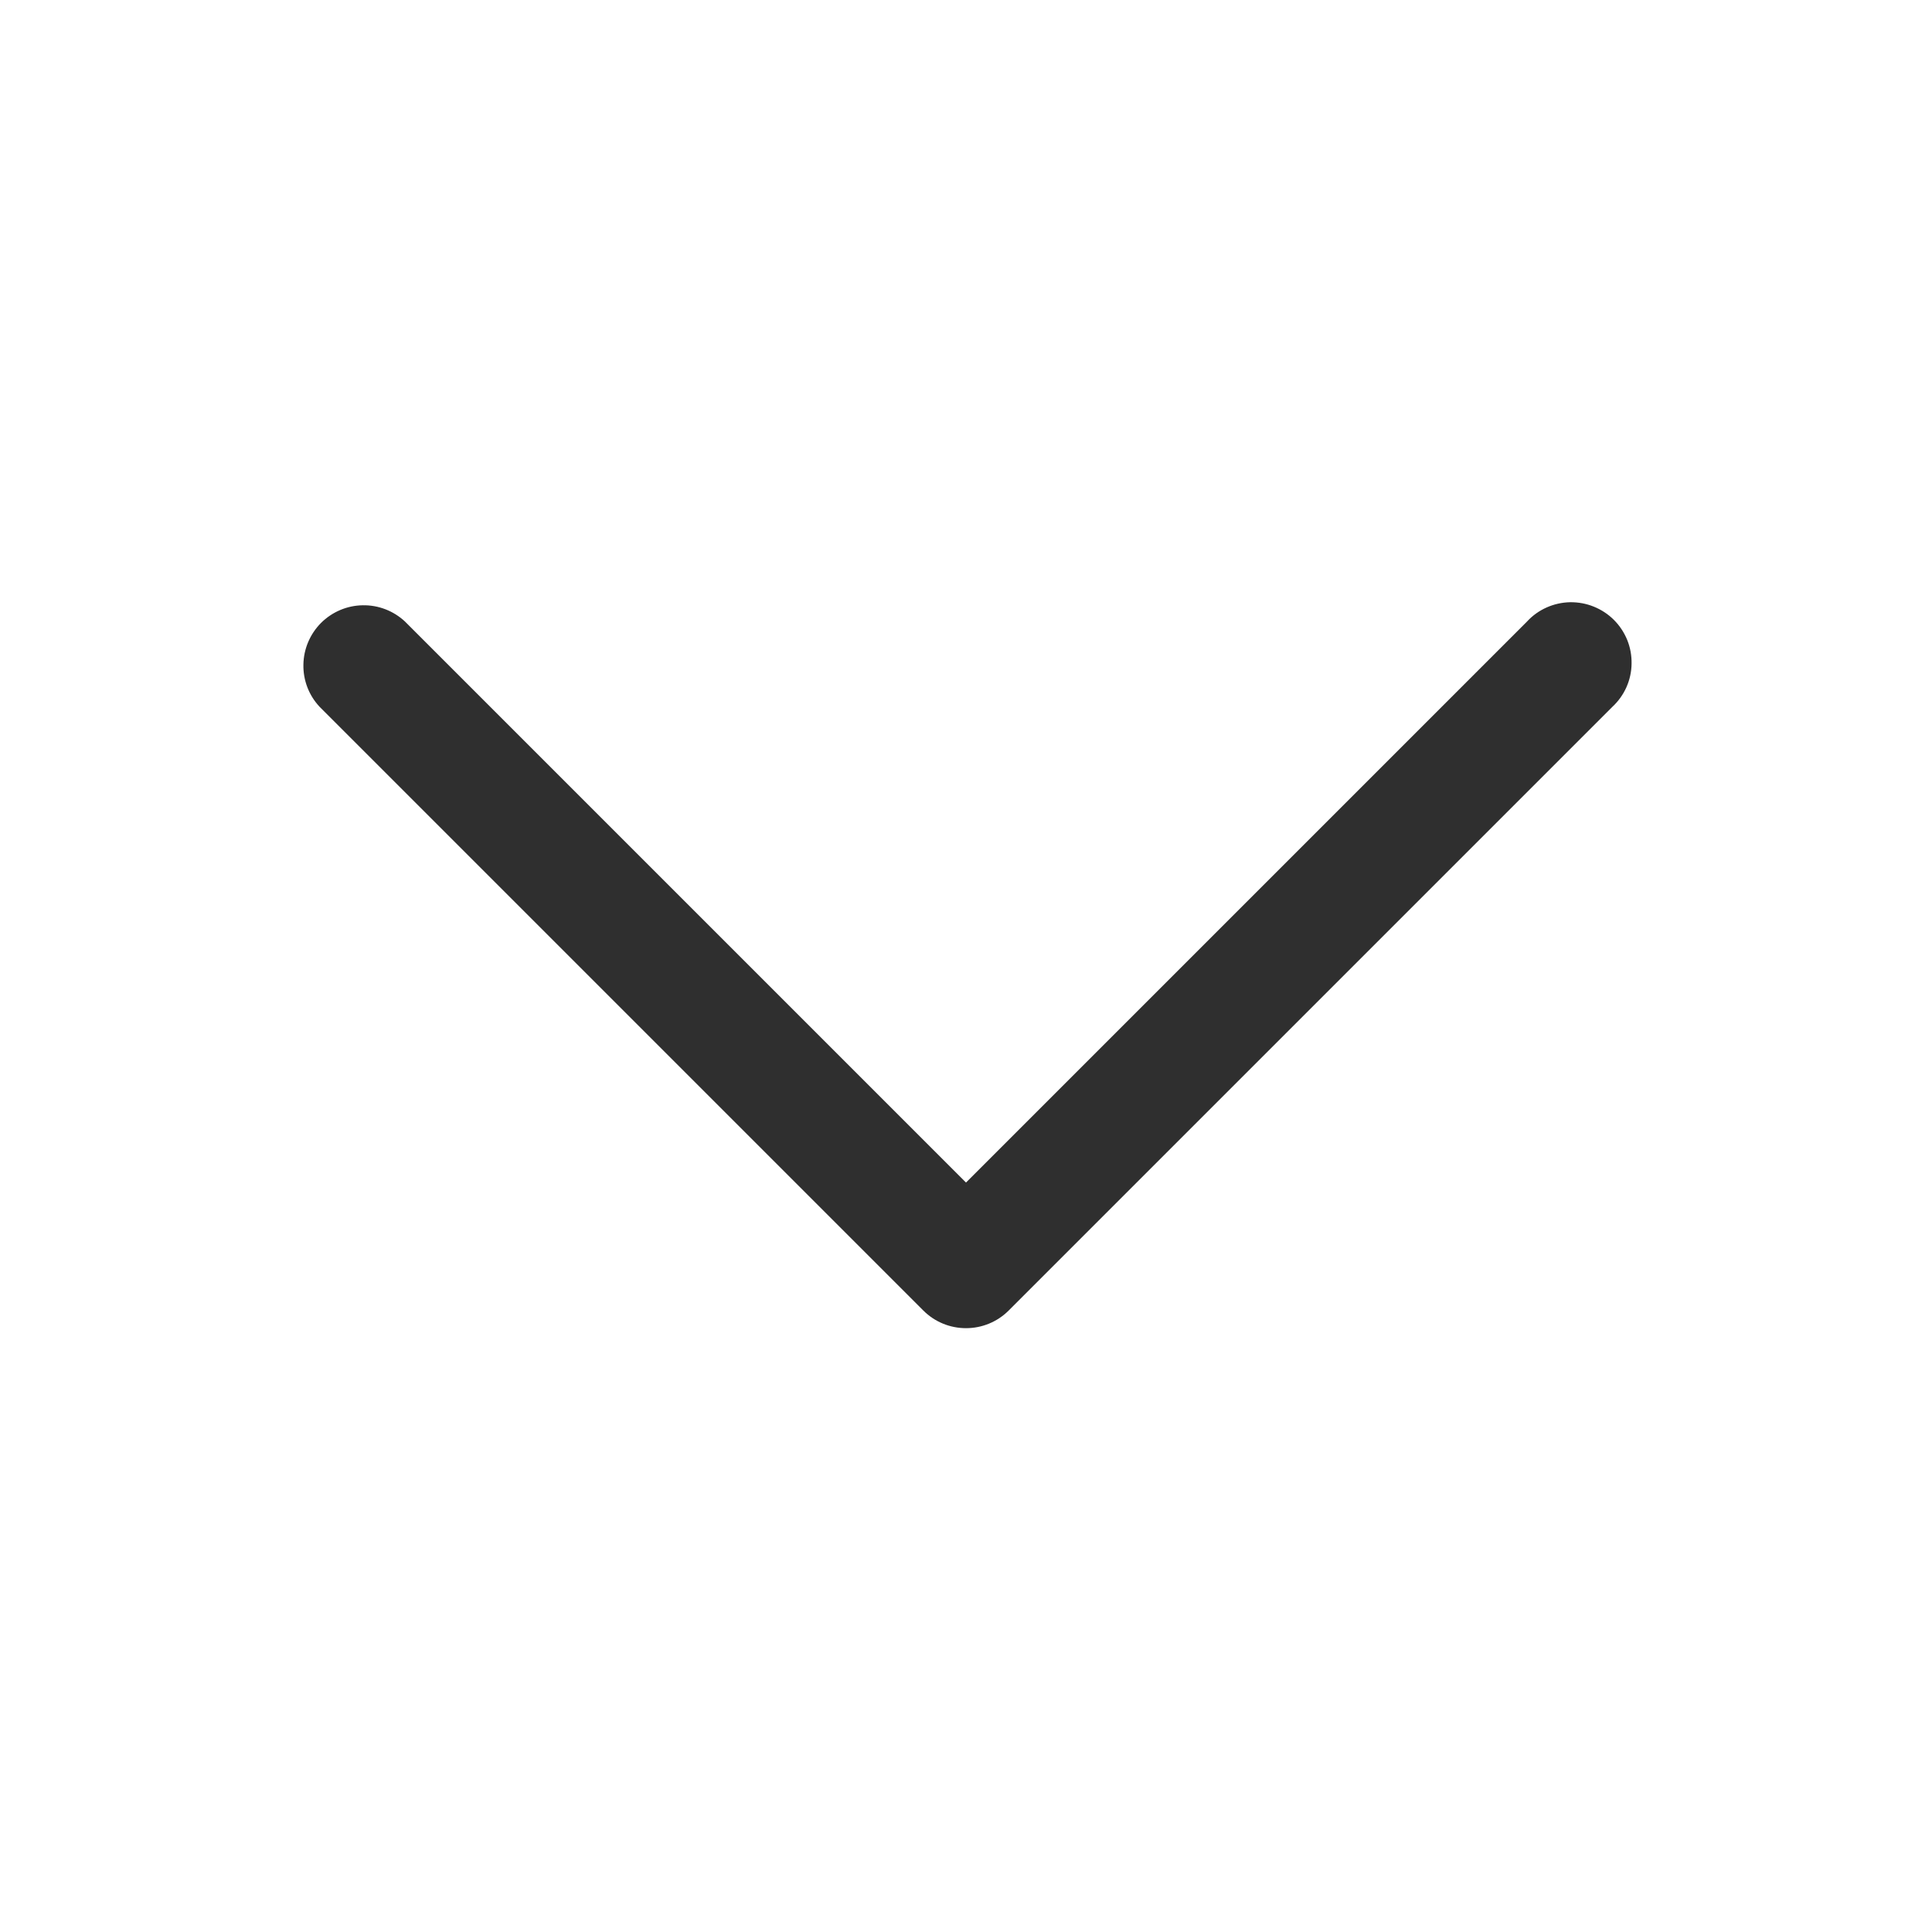
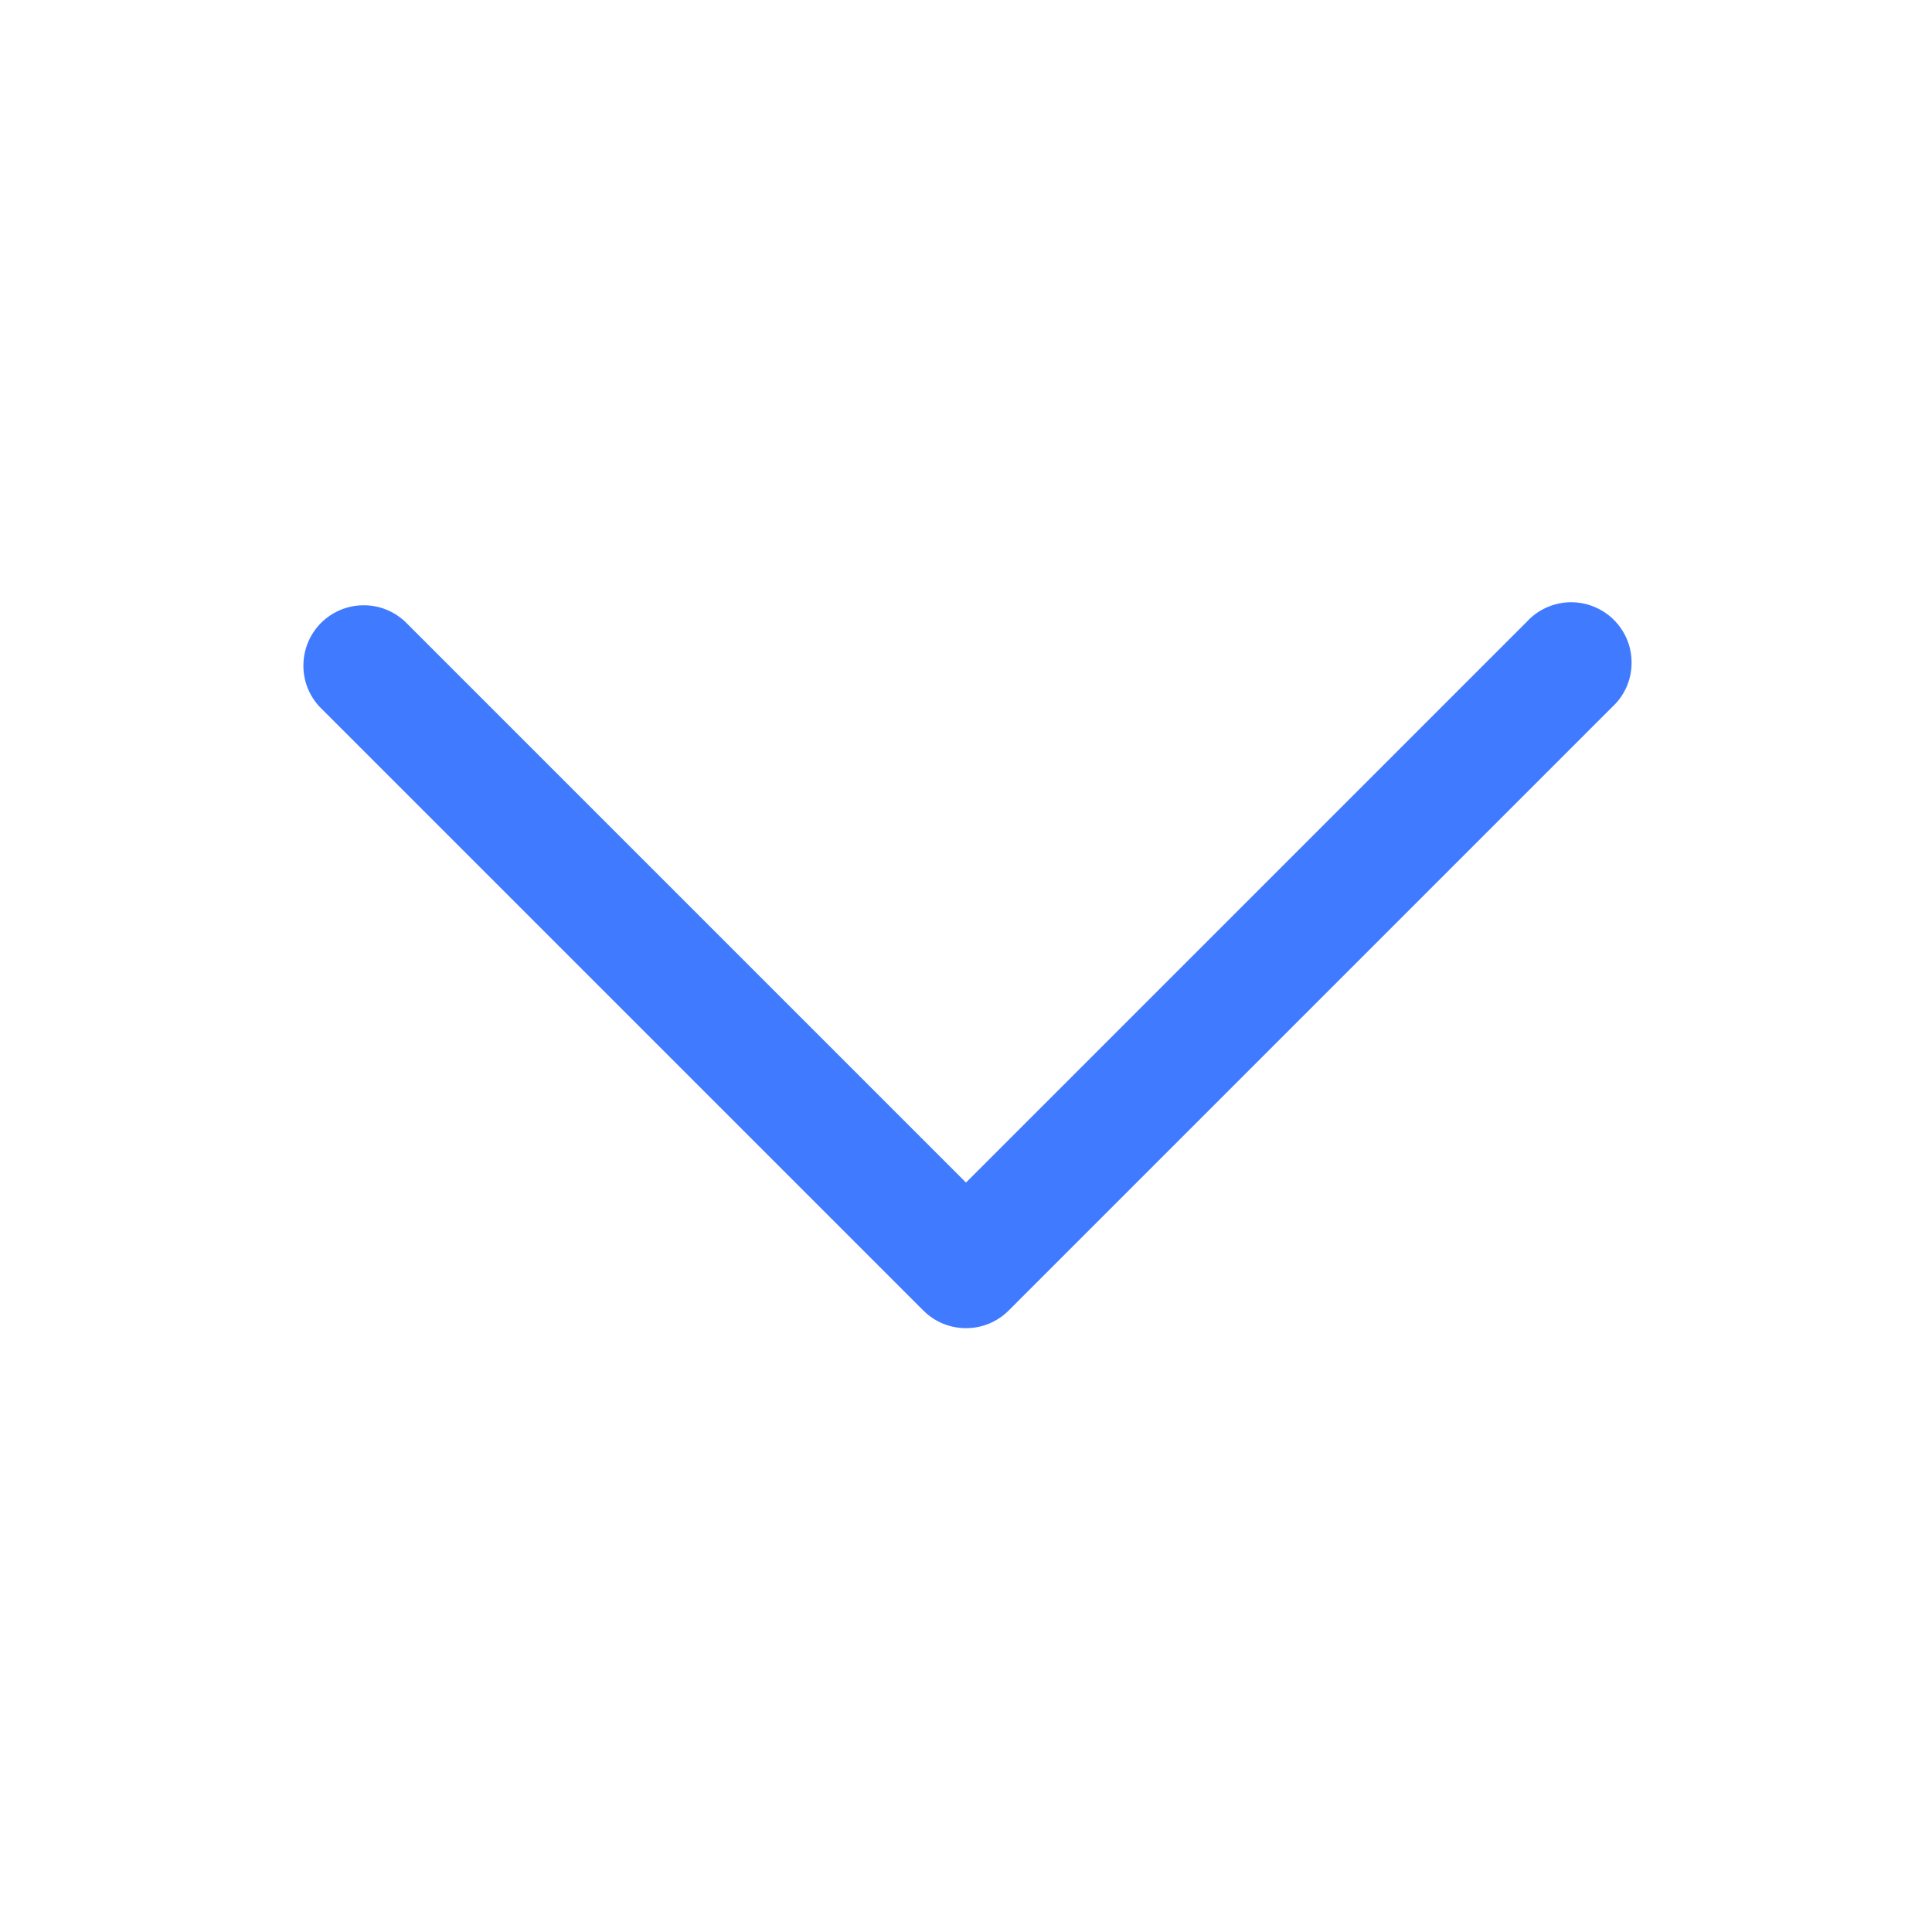
<svg xmlns="http://www.w3.org/2000/svg" width="24" height="24" viewBox="0 0 24 24" fill="none">
  <g id="chevron-double-up/solid">
-     <path id="Vector" fill-rule="evenodd" clip-rule="evenodd" d="M12.53 16.28C12.389 16.421 12.199 16.499 12 16.499C11.801 16.499 11.611 16.421 11.47 16.28L3.97 8.78C3.837 8.638 3.765 8.45 3.769 8.256C3.772 8.061 3.851 7.876 3.988 7.738C4.126 7.601 4.311 7.522 4.505 7.519C4.7 7.515 4.888 7.588 5.03 7.72L12 14.69L18.97 7.72C19.038 7.646 19.121 7.587 19.213 7.546C19.305 7.505 19.405 7.483 19.505 7.481C19.606 7.48 19.706 7.498 19.799 7.536C19.893 7.574 19.978 7.63 20.049 7.701C20.12 7.772 20.176 7.857 20.214 7.95C20.252 8.044 20.27 8.144 20.268 8.245C20.267 8.345 20.245 8.445 20.204 8.537C20.163 8.629 20.104 8.711 20.03 8.78L12.53 16.28Z" fill="#2F2F2F" />
+     <path id="Vector" fill-rule="evenodd" clip-rule="evenodd" d="M12.53 16.28C12.389 16.421 12.199 16.499 12 16.499C11.801 16.499 11.611 16.421 11.47 16.28L3.97 8.78C3.837 8.638 3.765 8.45 3.769 8.256C3.772 8.061 3.851 7.876 3.988 7.738C4.126 7.601 4.311 7.522 4.505 7.519C4.7 7.515 4.888 7.588 5.03 7.72L12 14.69L18.97 7.72C19.038 7.646 19.121 7.587 19.213 7.546C19.305 7.505 19.405 7.483 19.505 7.481C19.606 7.48 19.706 7.498 19.799 7.536C19.893 7.574 19.978 7.63 20.049 7.701C20.12 7.772 20.176 7.857 20.214 7.95C20.252 8.044 20.27 8.144 20.268 8.245C20.267 8.345 20.245 8.445 20.204 8.537C20.163 8.629 20.104 8.711 20.03 8.78L12.53 16.28Z" fill="#407bff" />
  </g>
</svg>
